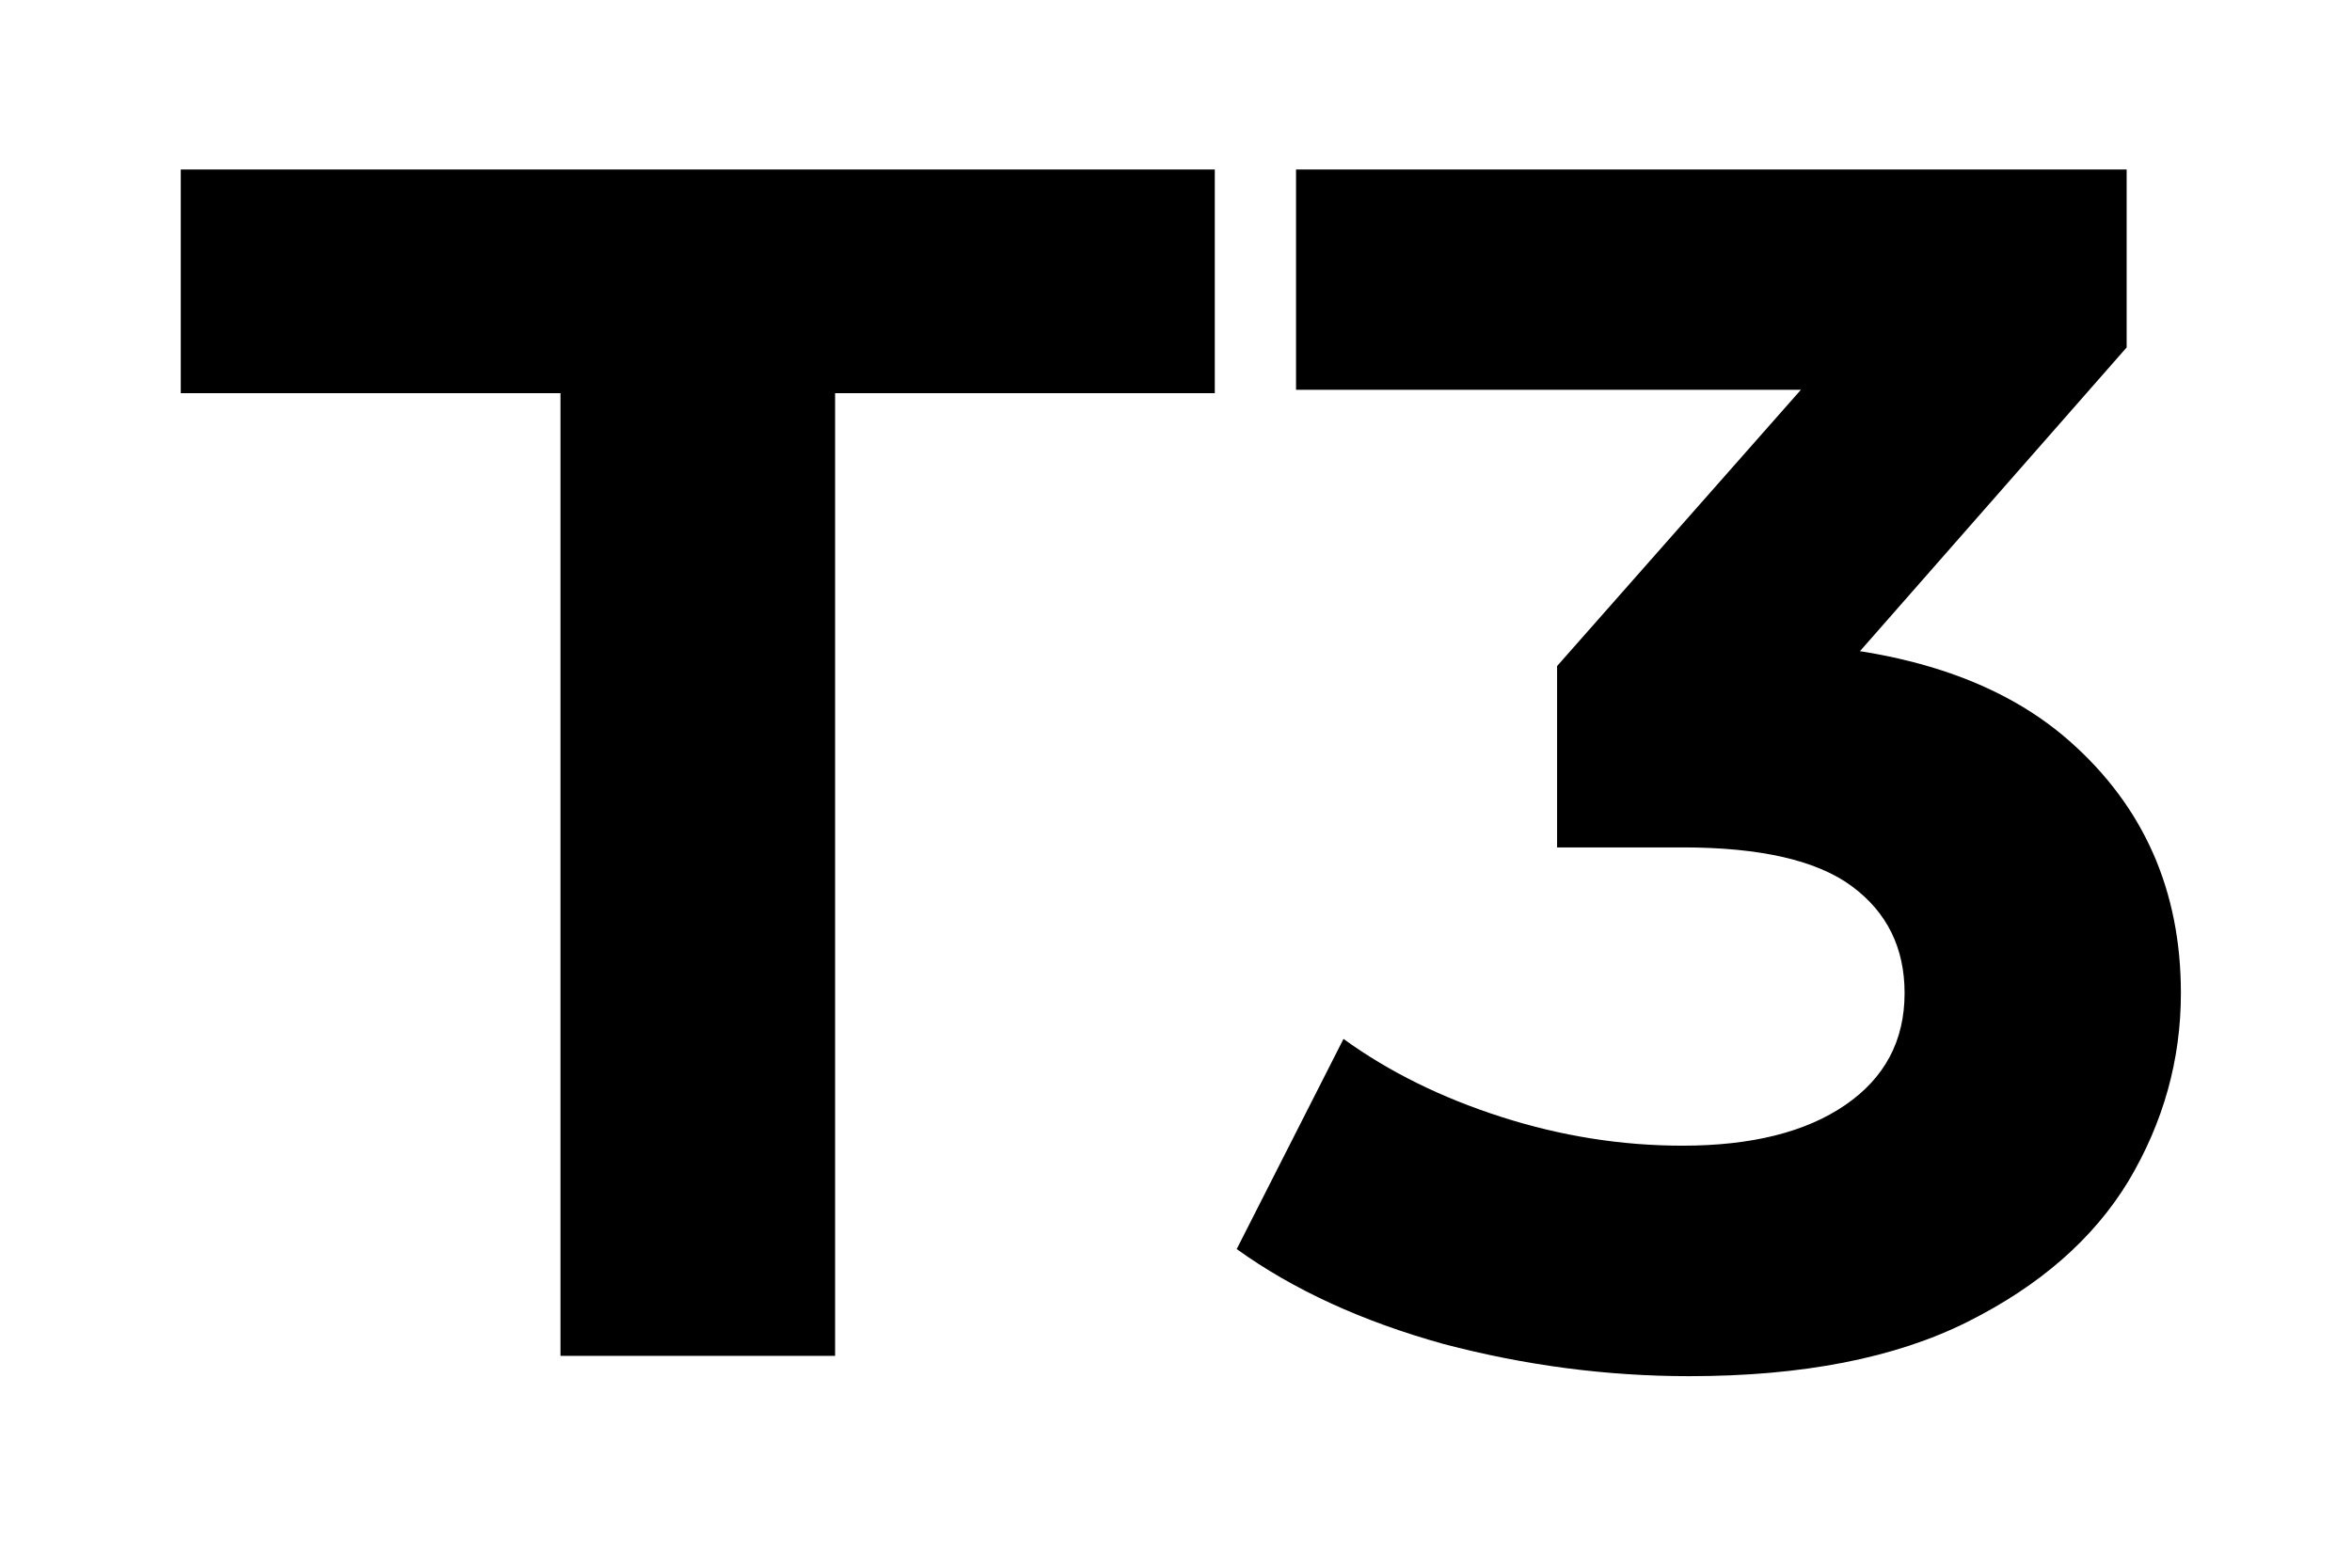
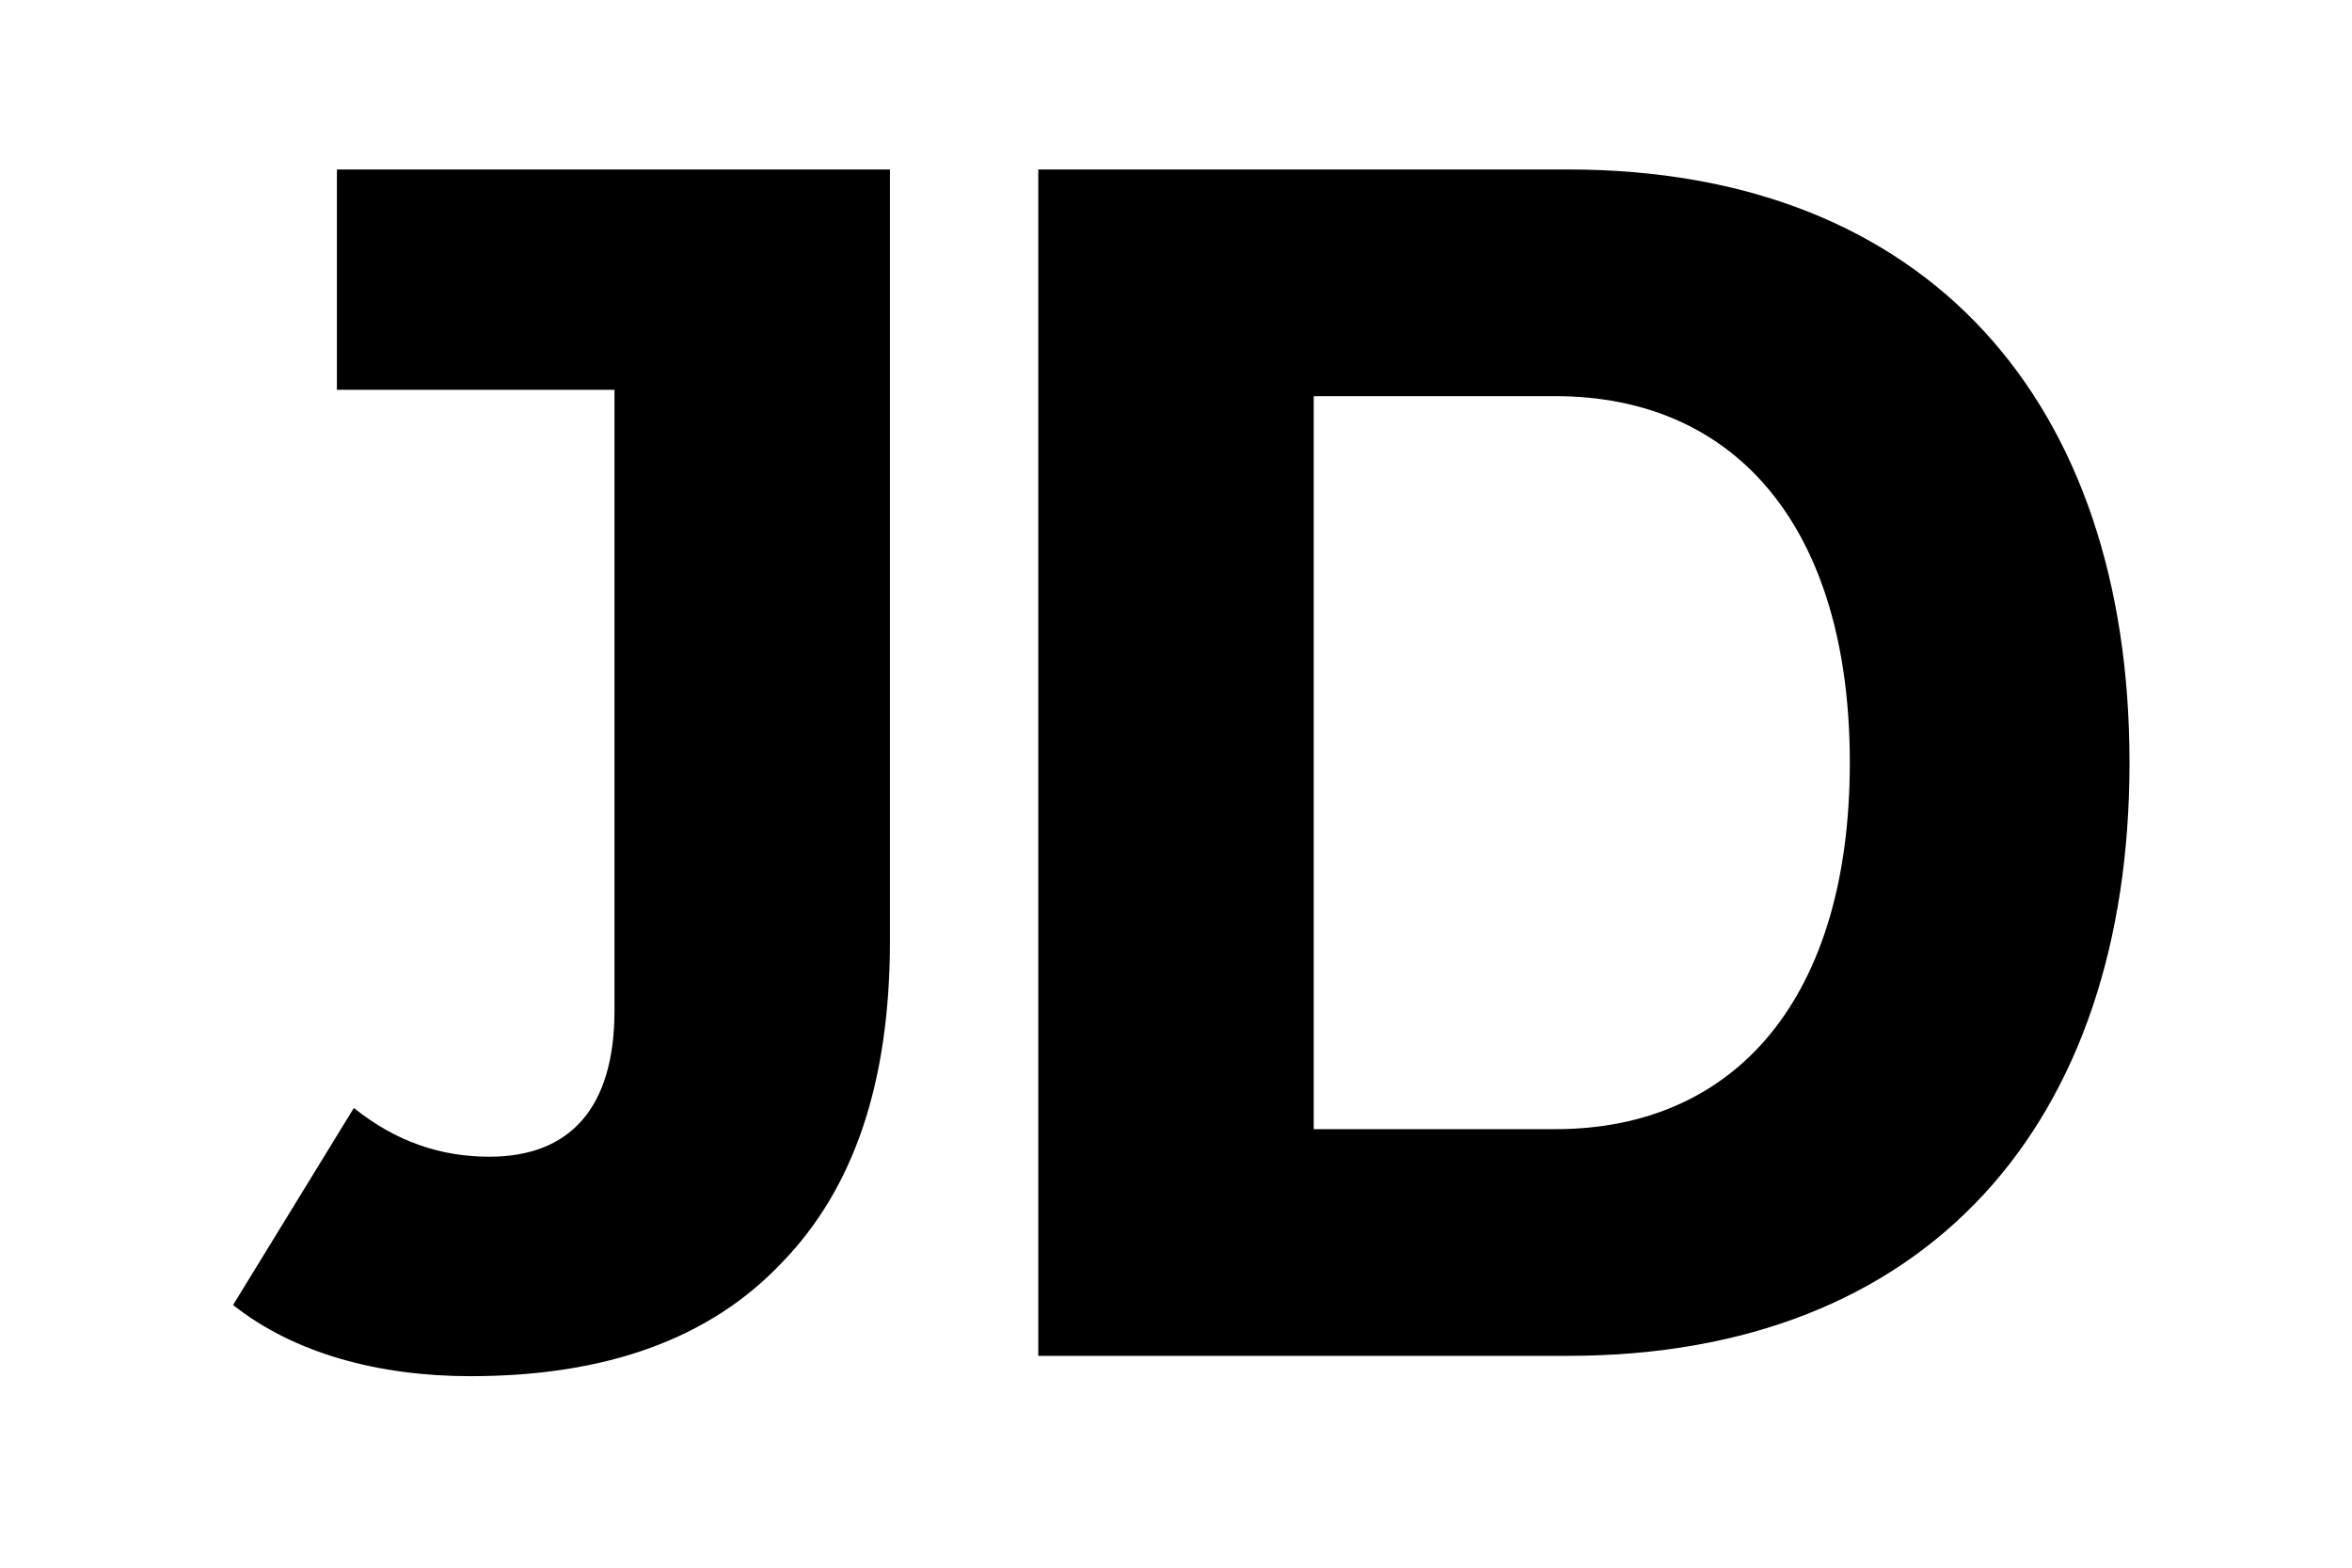
<svg xmlns="http://www.w3.org/2000/svg" width="111" height="74" viewBox="7 29 111 74" fill="none">
-   <path d="M33.451 93V47.56H15.531V37H64.331V47.56H46.411V93H33.451ZM86.725 93.96C82.832 93.96 78.965 93.453 75.125 92.44C71.285 91.373 68.032 89.88 65.365 87.96L70.405 78.04C72.539 79.587 75.019 80.813 77.845 81.72C80.672 82.627 83.525 83.08 86.405 83.08C89.659 83.08 92.219 82.44 94.085 81.16C95.952 79.88 96.885 78.12 96.885 75.88C96.885 73.747 96.059 72.067 94.405 70.84C92.752 69.613 90.085 69 86.405 69H80.485V60.44L96.085 42.76L97.525 47.4H68.165V37H107.365V45.4L91.845 63.08L85.285 59.32H89.045C95.925 59.32 101.125 60.867 104.645 63.96C108.165 67.053 109.925 71.027 109.925 75.88C109.925 79.027 109.099 81.987 107.445 84.76C105.792 87.48 103.259 89.693 99.845 91.4C96.432 93.107 92.059 93.96 86.725 93.96Z" fill="black" />
+   <path d="M22.9 37H49V73.4C49 80.1 47.3 85.1 43.9 88.6C40.5 92.2 35.6 93.96 29.2 93.96C24.9 93.96 20.9 92.9 18 90.6L23.7 81.3C25.7 82.9 27.8 83.6 30.1 83.6C33.9 83.6 36 81.3 36 76.7V47.4H22.9V37ZM56 37H81C98 37 107.5 48 107.5 65C107.5 82 98 93 81 93H56V37ZM69 82.3H80.4C89 82.3 94.3 76 94.3 65C94.3 54 89 47.7 80.4 47.7H69V82.3Z" fill-rule="evenodd" fill="black" />
</svg>
